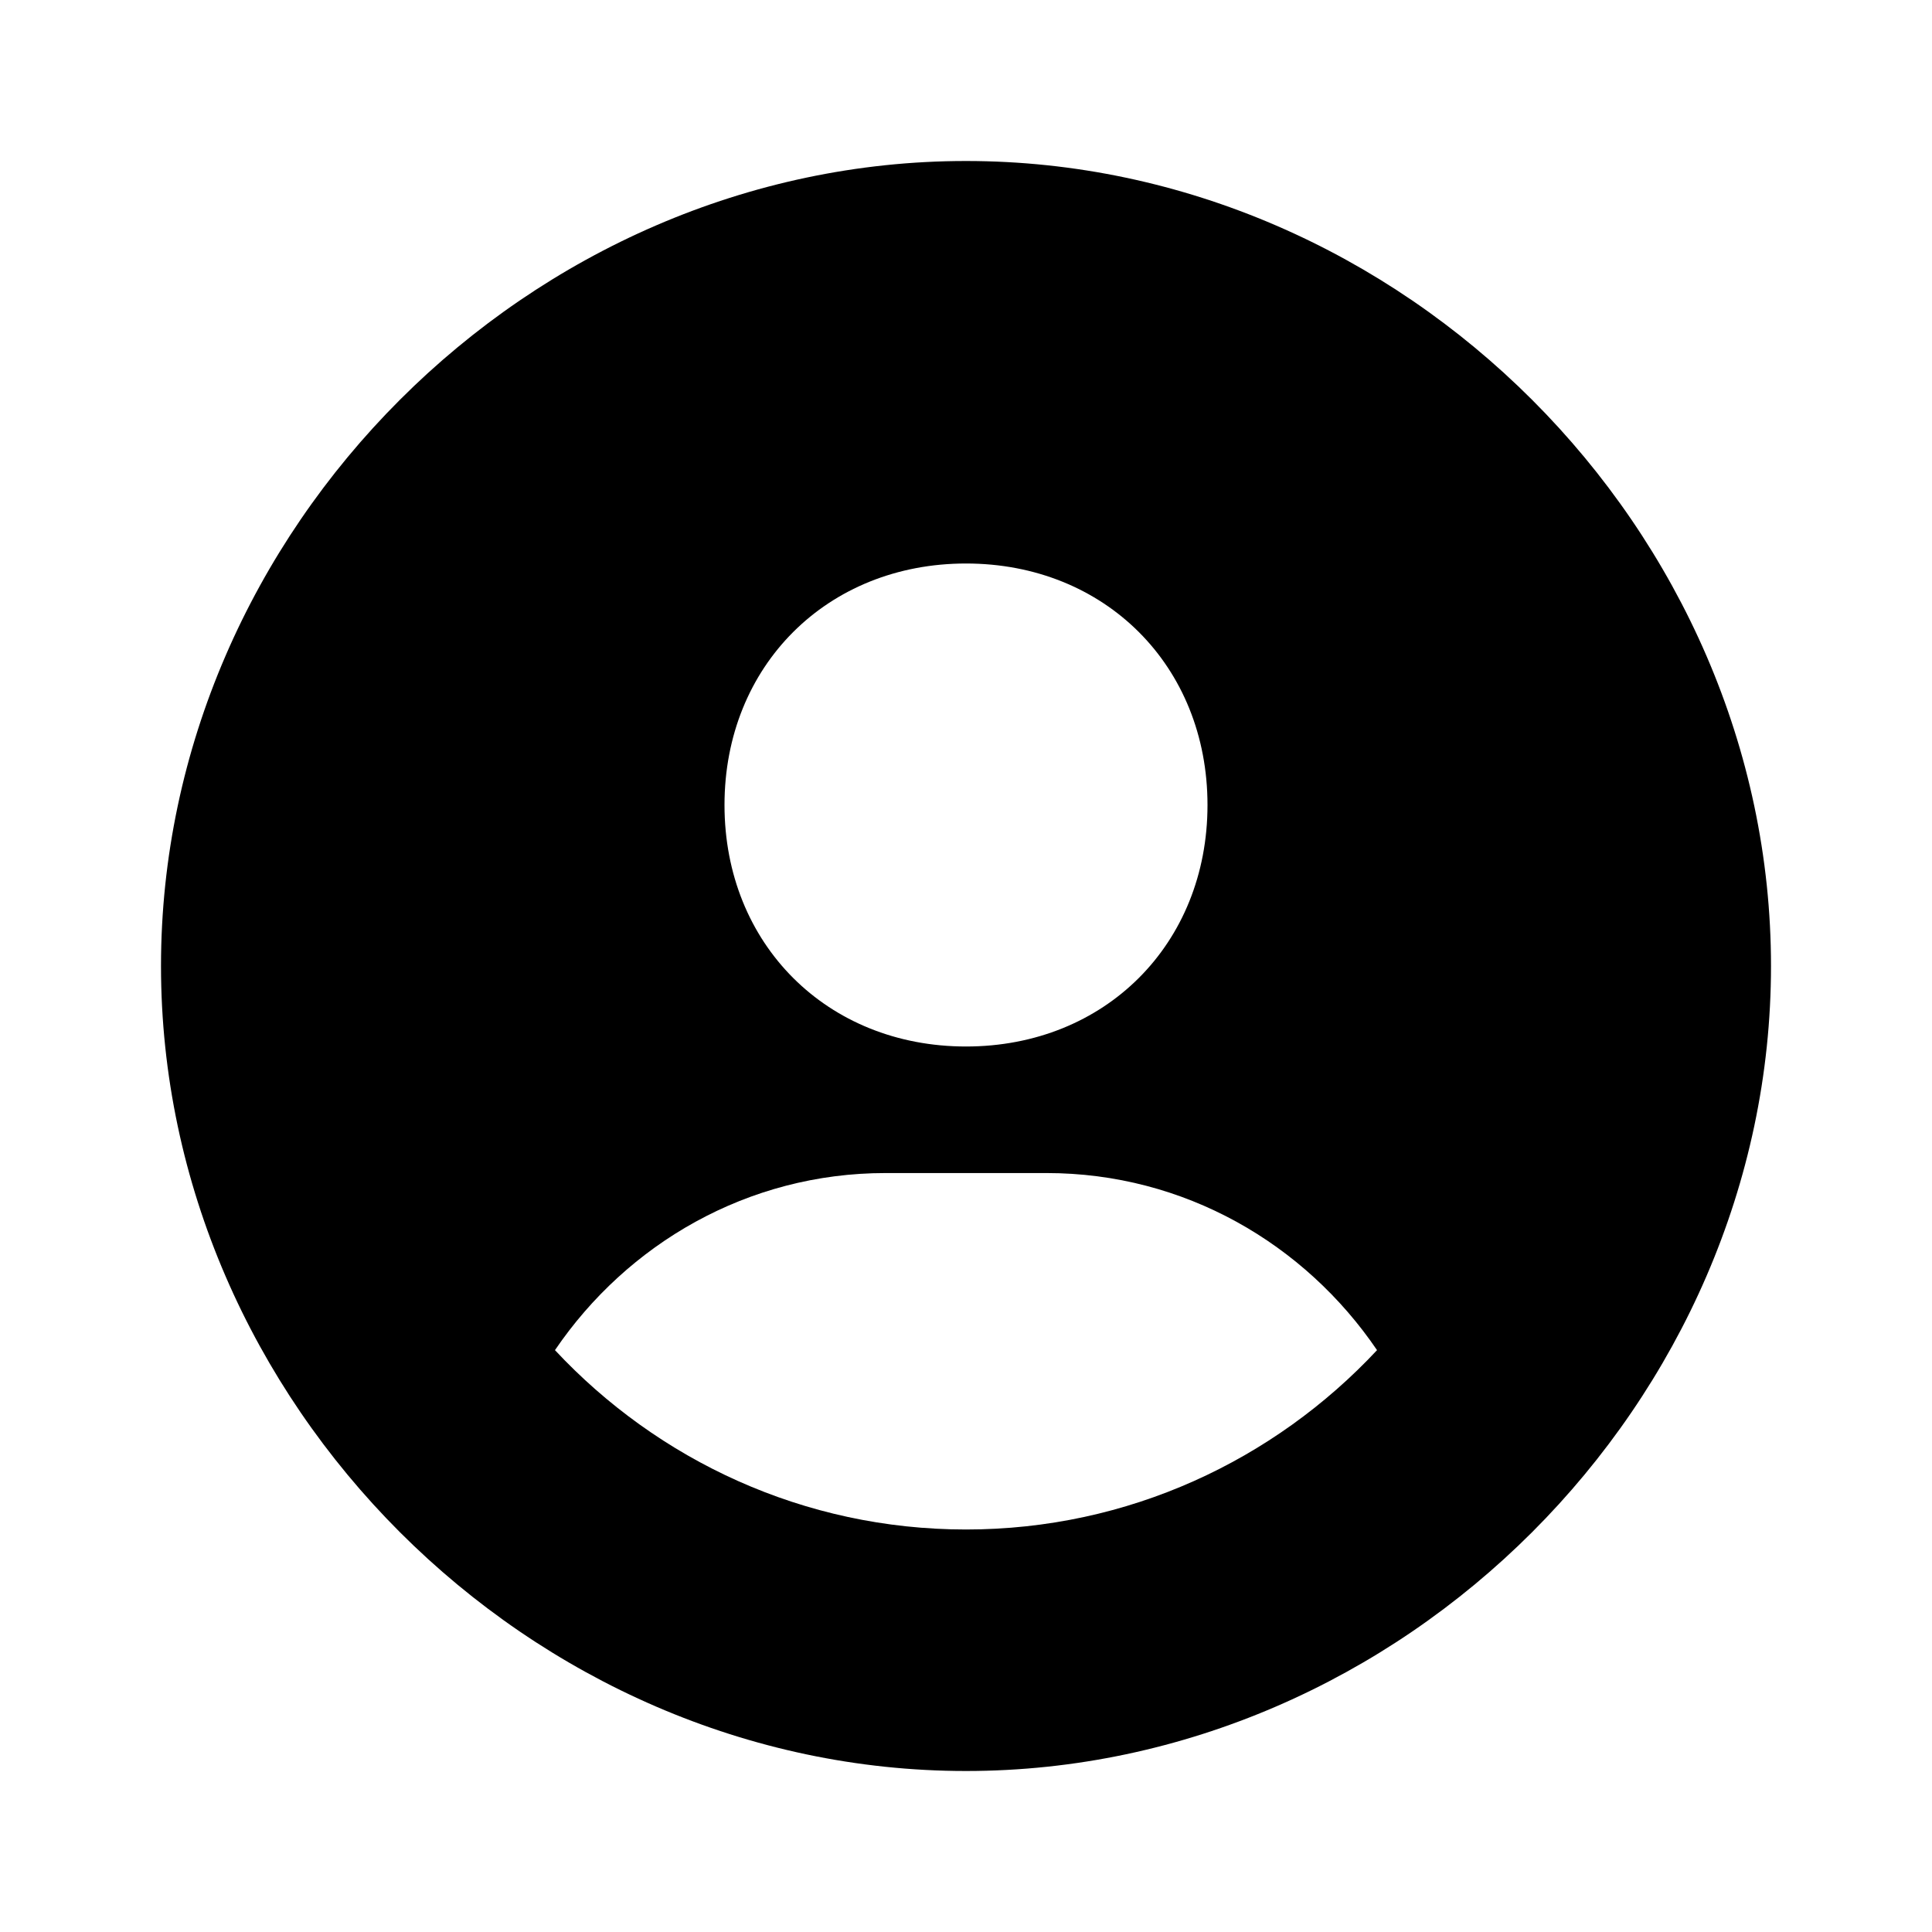
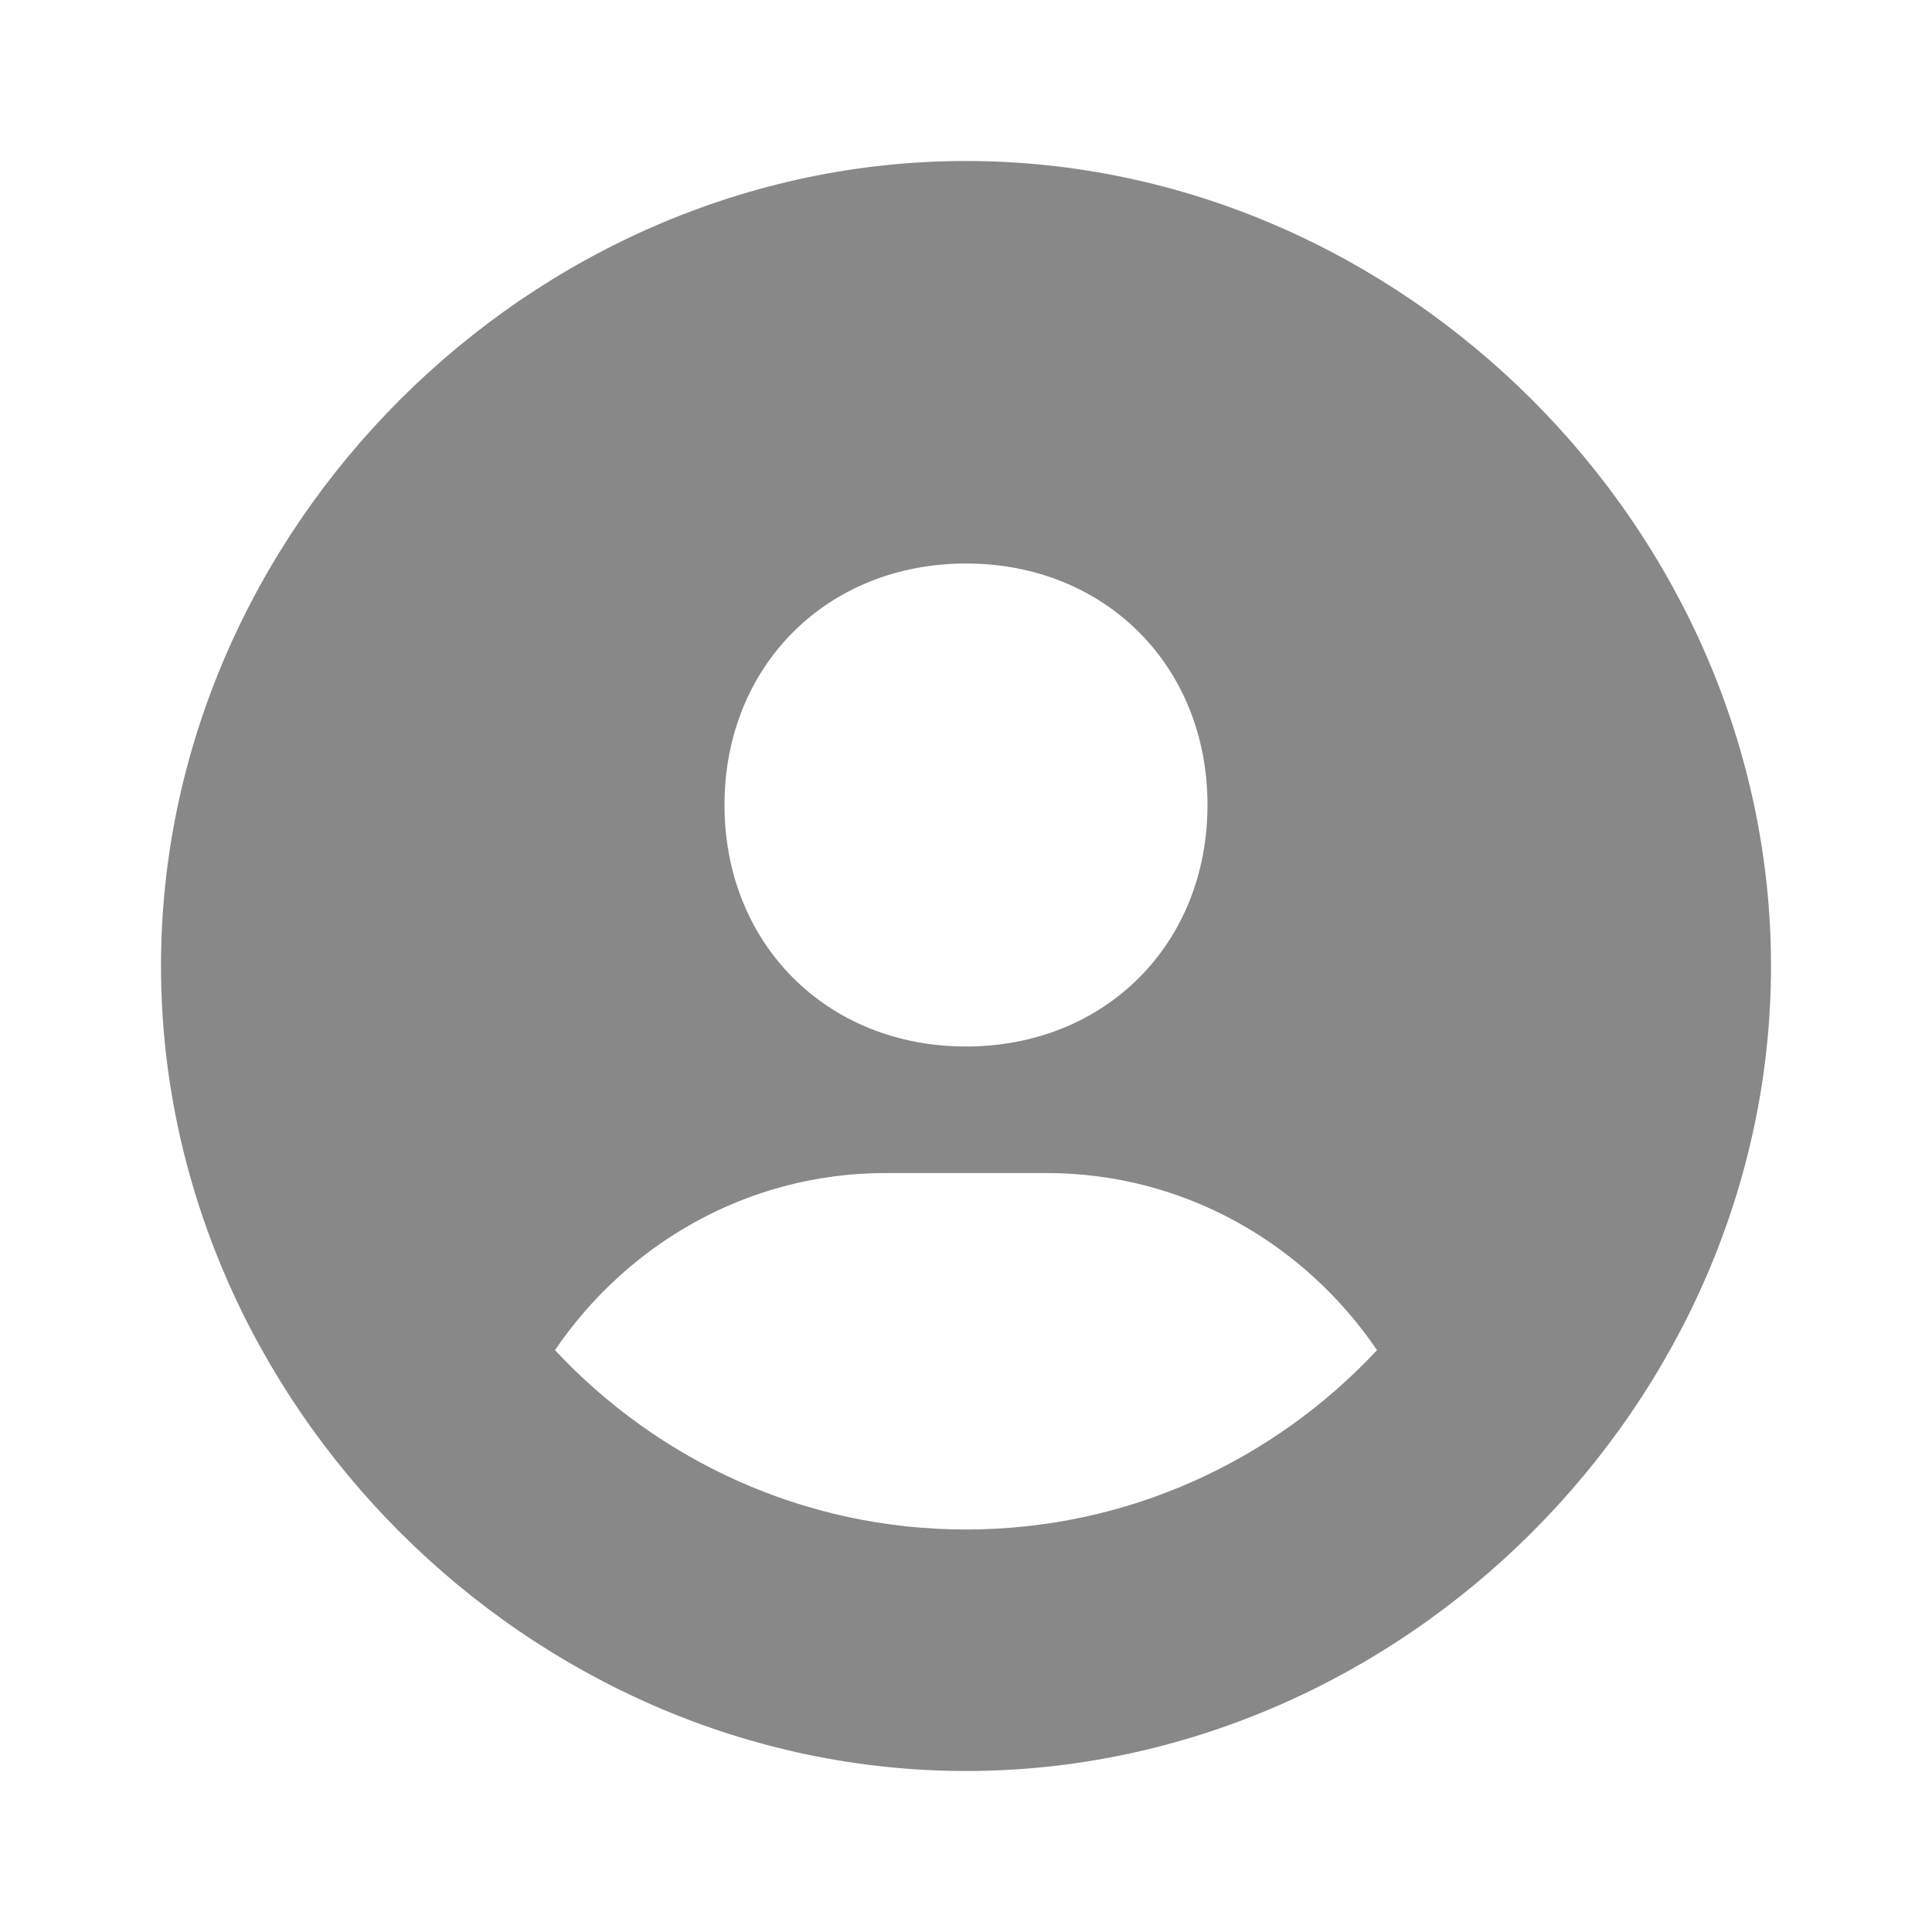
- <svg xmlns="http://www.w3.org/2000/svg" width="24" height="24">
+ <svg xmlns="http://www.w3.org/2000/svg" width="24" height="24" fill="#888">
  <path d="M12 2C6.579 2 2 6.579 2 12s4.579 10 10 10 10-4.579 10-10S17.421 2 12 2zm0 5c1.727 0 3 1.272 3 3s-1.273 3-3 3c-1.726 0-3-1.272-3-3s1.274-3 3-3zm-5.106 9.772c.897-1.32 2.393-2.2 4.106-2.2h2c1.714 0 3.209.88 4.106 2.2C15.828 18.14 14.015 19 12 19s-3.828-.86-5.106-2.228z" />
</svg>
